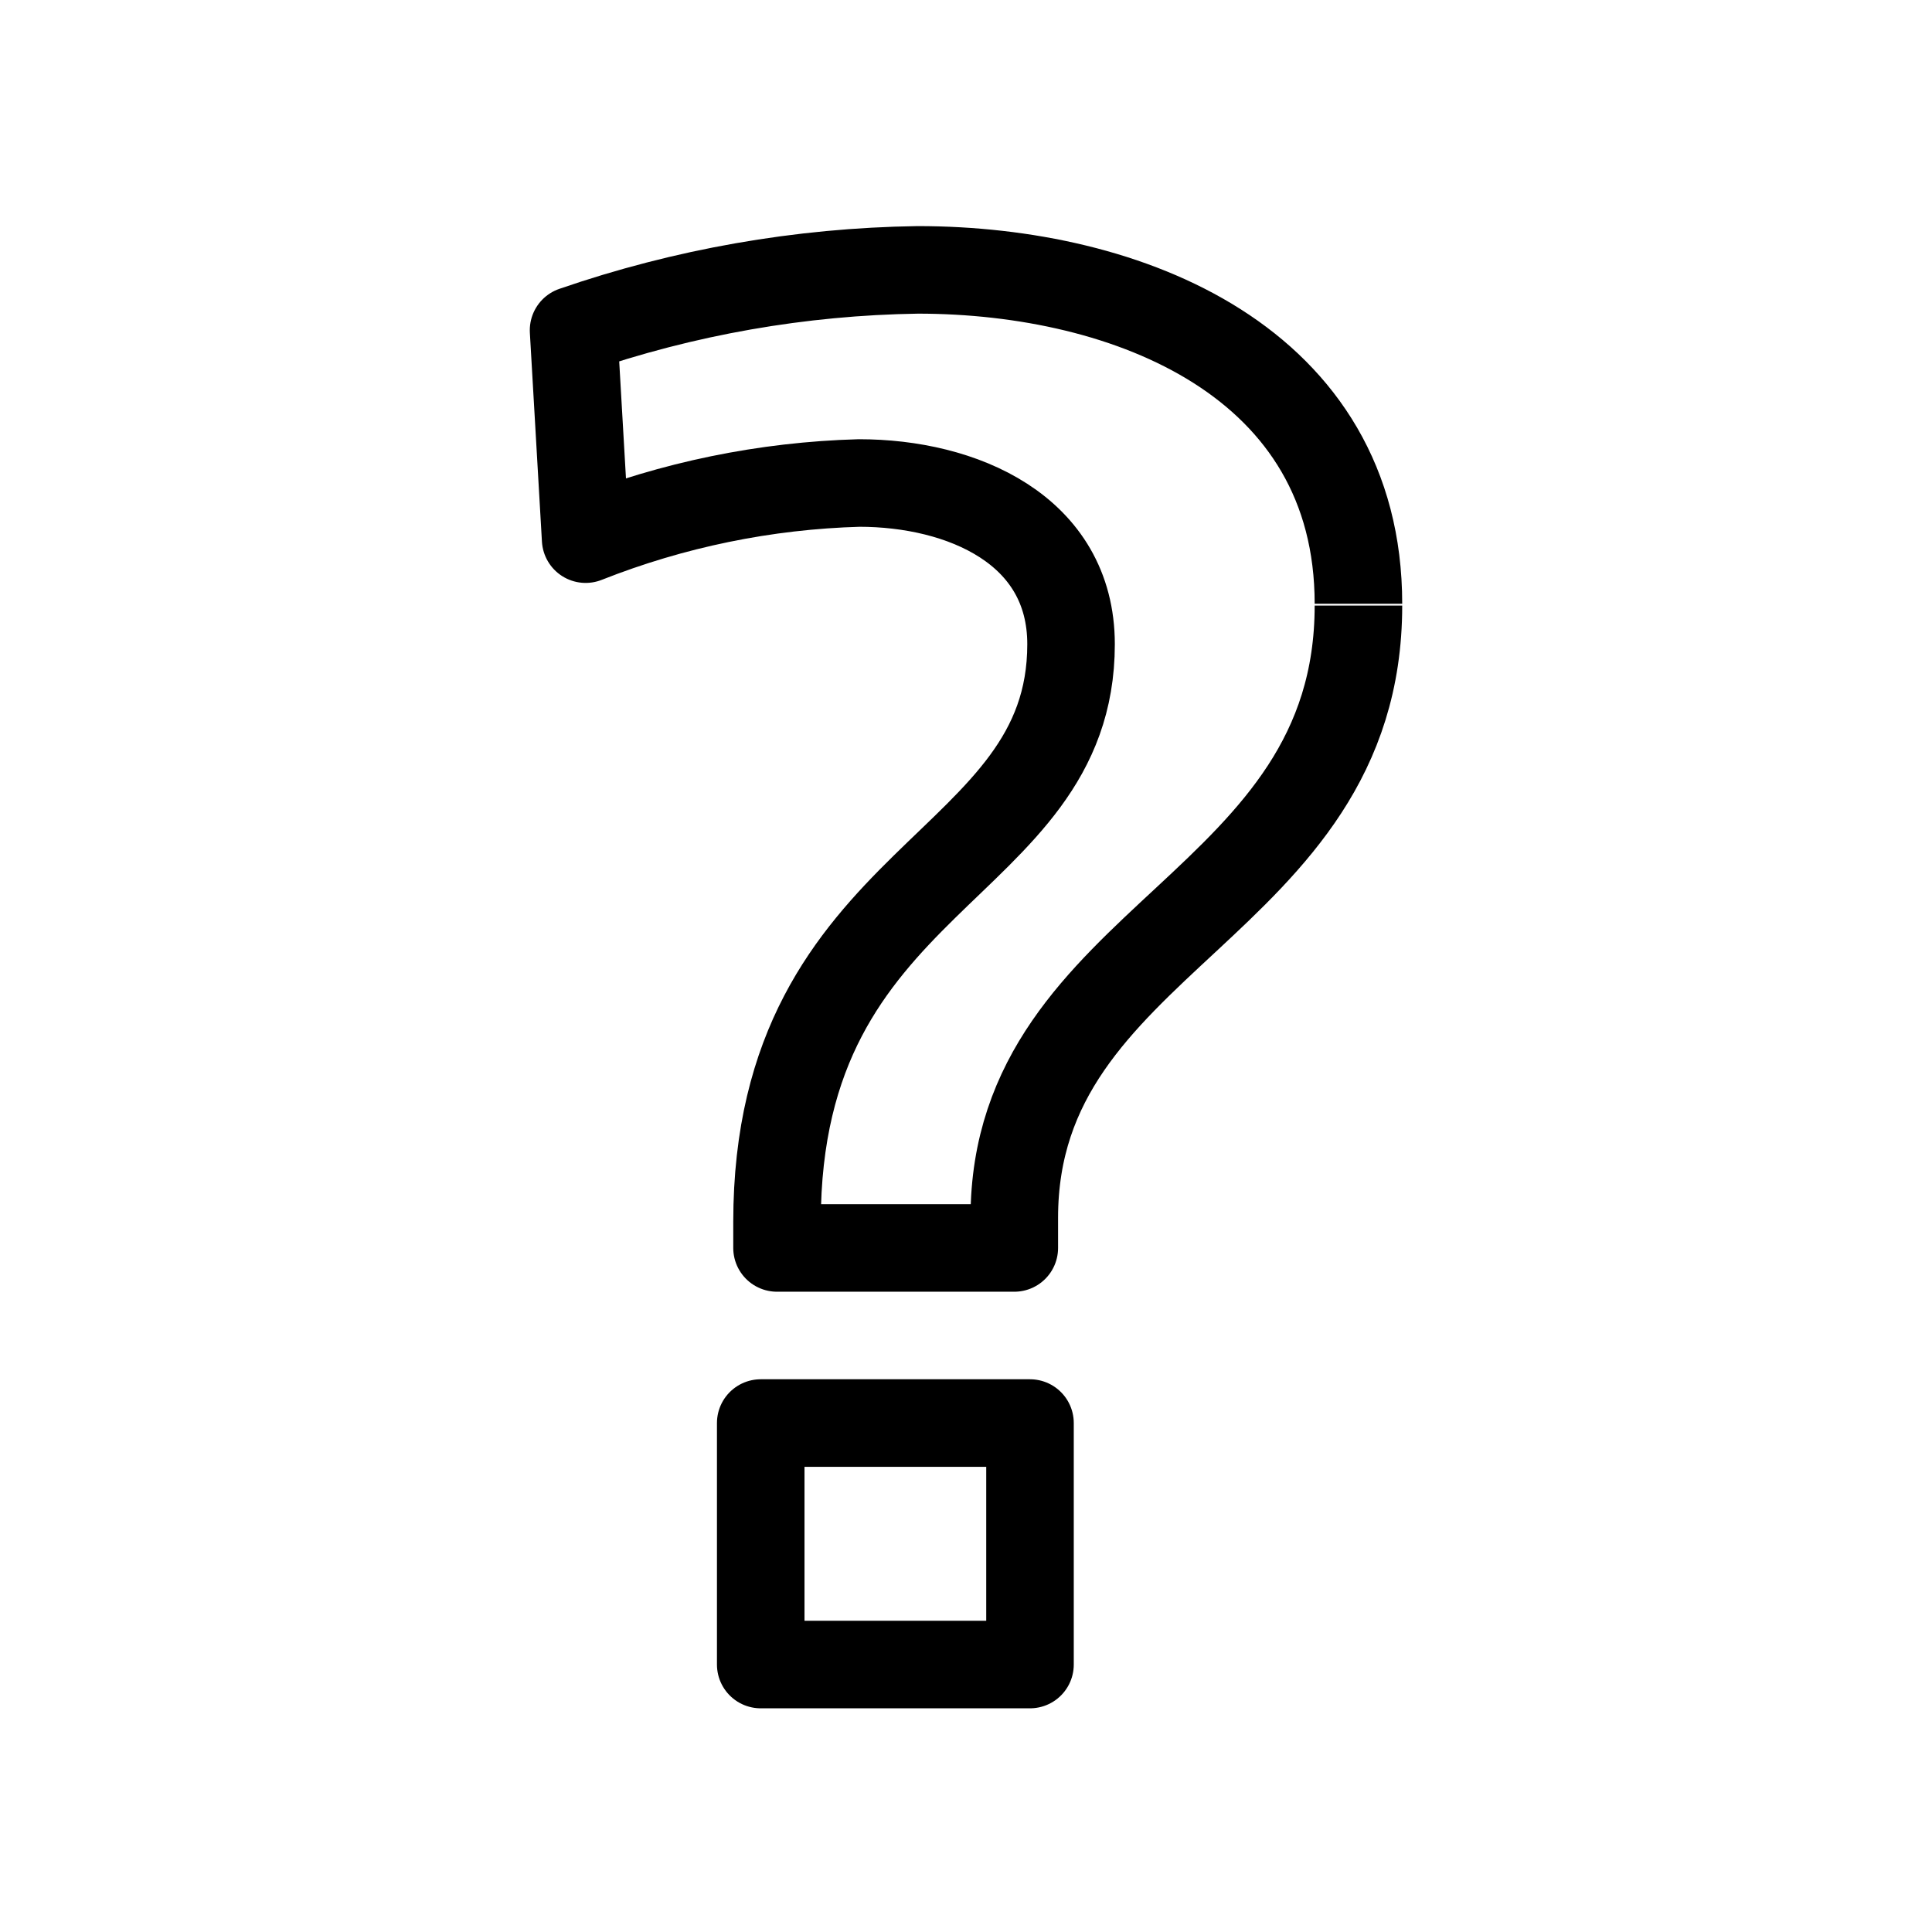
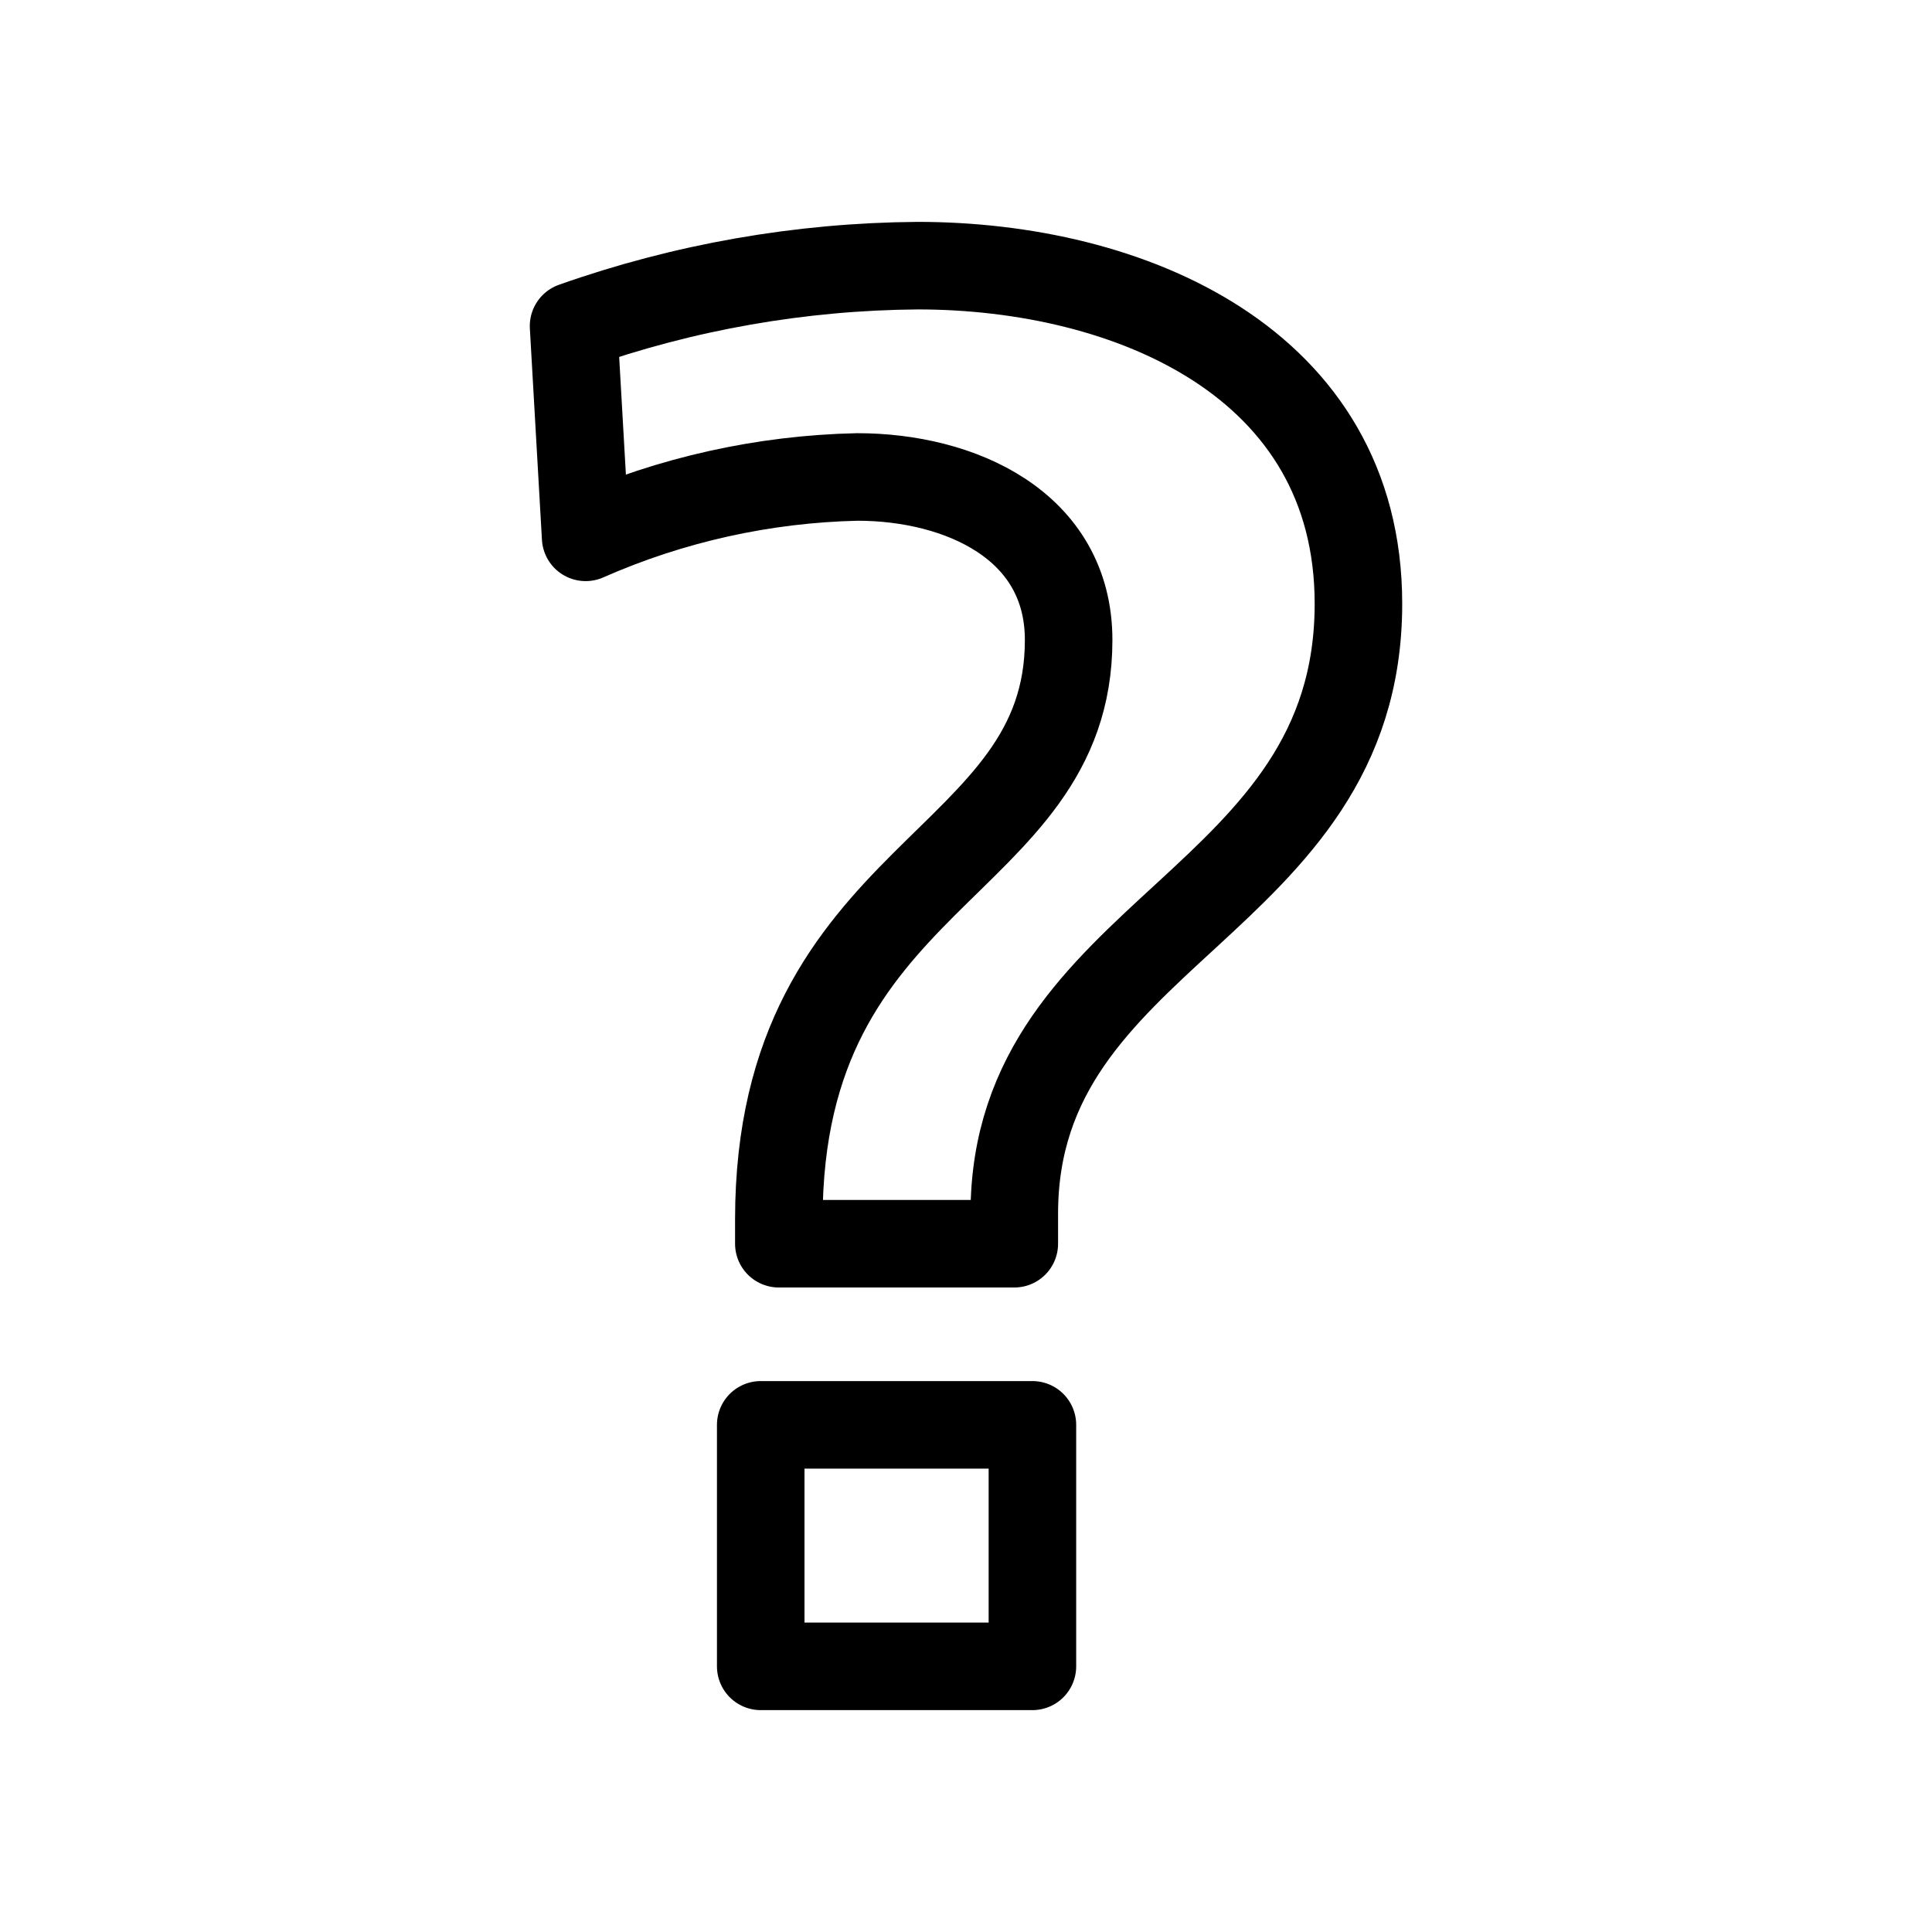
- <svg xmlns="http://www.w3.org/2000/svg" id="cat-pg" viewBox="0 0 32 32">
+ <svg xmlns="http://www.w3.org/2000/svg" id="cat-pg" width="32" height="32" viewBox="0 0 32 32">
  <defs>
    <style>.cls-1{fill:none;stroke:#000;stroke-linejoin:round;stroke-width:1.45px;}</style>
  </defs>
-   <rect class="cls-1" x="12.6" y="23.57" width="4.46" height="4" />
-   <path class="cls-1" d="M22.5,10c0-4-3.8-5.53-7.3-5.53a18.3,18.3,0,0,0-5.7,1l.2,3.46a13.32,13.32,0,0,1,4.53-.93c1.7,0,3.51.77,3.51,2.67,0,3.77-4.87,3.77-4.87,9.57v.43H16.8v-.5c0-4.67,5.7-5.13,5.7-10.14" />
+   <rect class="cls-1" x="12.6" y="23.6" width="4.5" height="4" />
+   <path class="cls-1" d="M22.5,10c0-4-3.8-5.6-7.3-5.6a17.5,17.5,0,0,0-5.7,1l.2,3.5a11.8,11.8,0,0,1,4.5-1c1.7,0,3.5.8,3.5,2.7,0,3.8-4.8,3.8-4.8,9.6v.4h3.9v-.5c0-4.7,5.7-5.1,5.7-10.1" />
</svg>
